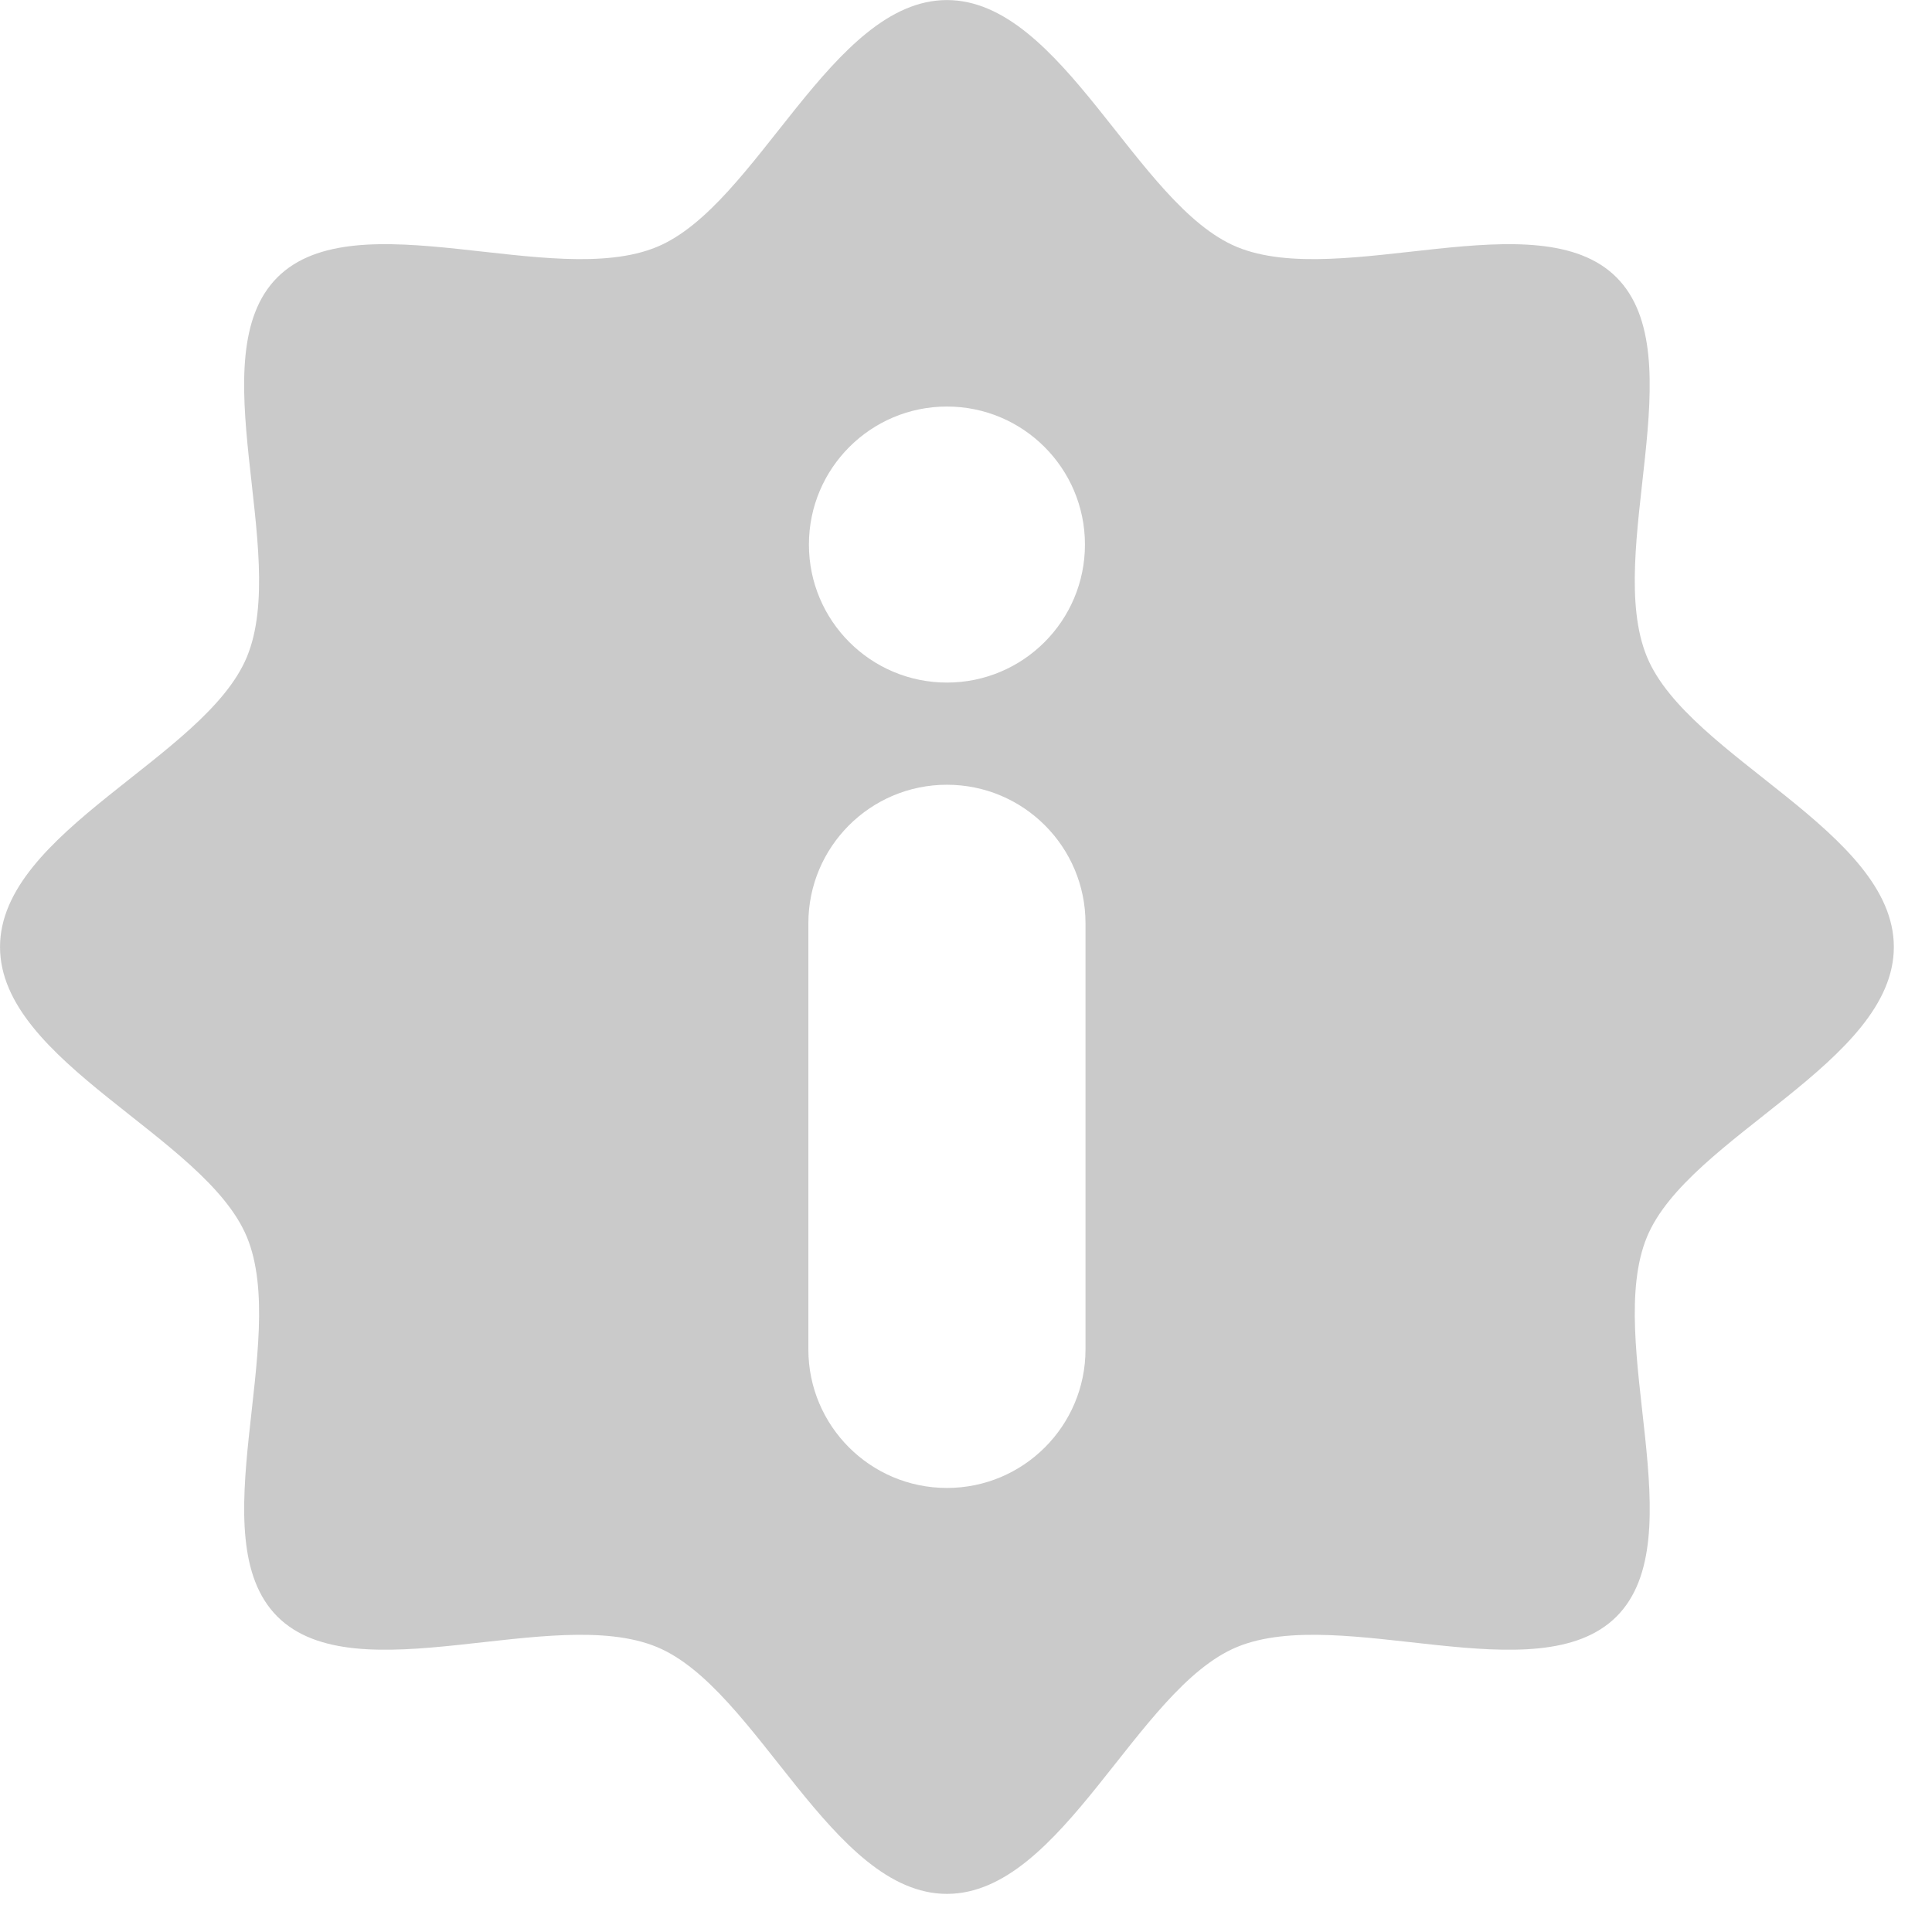
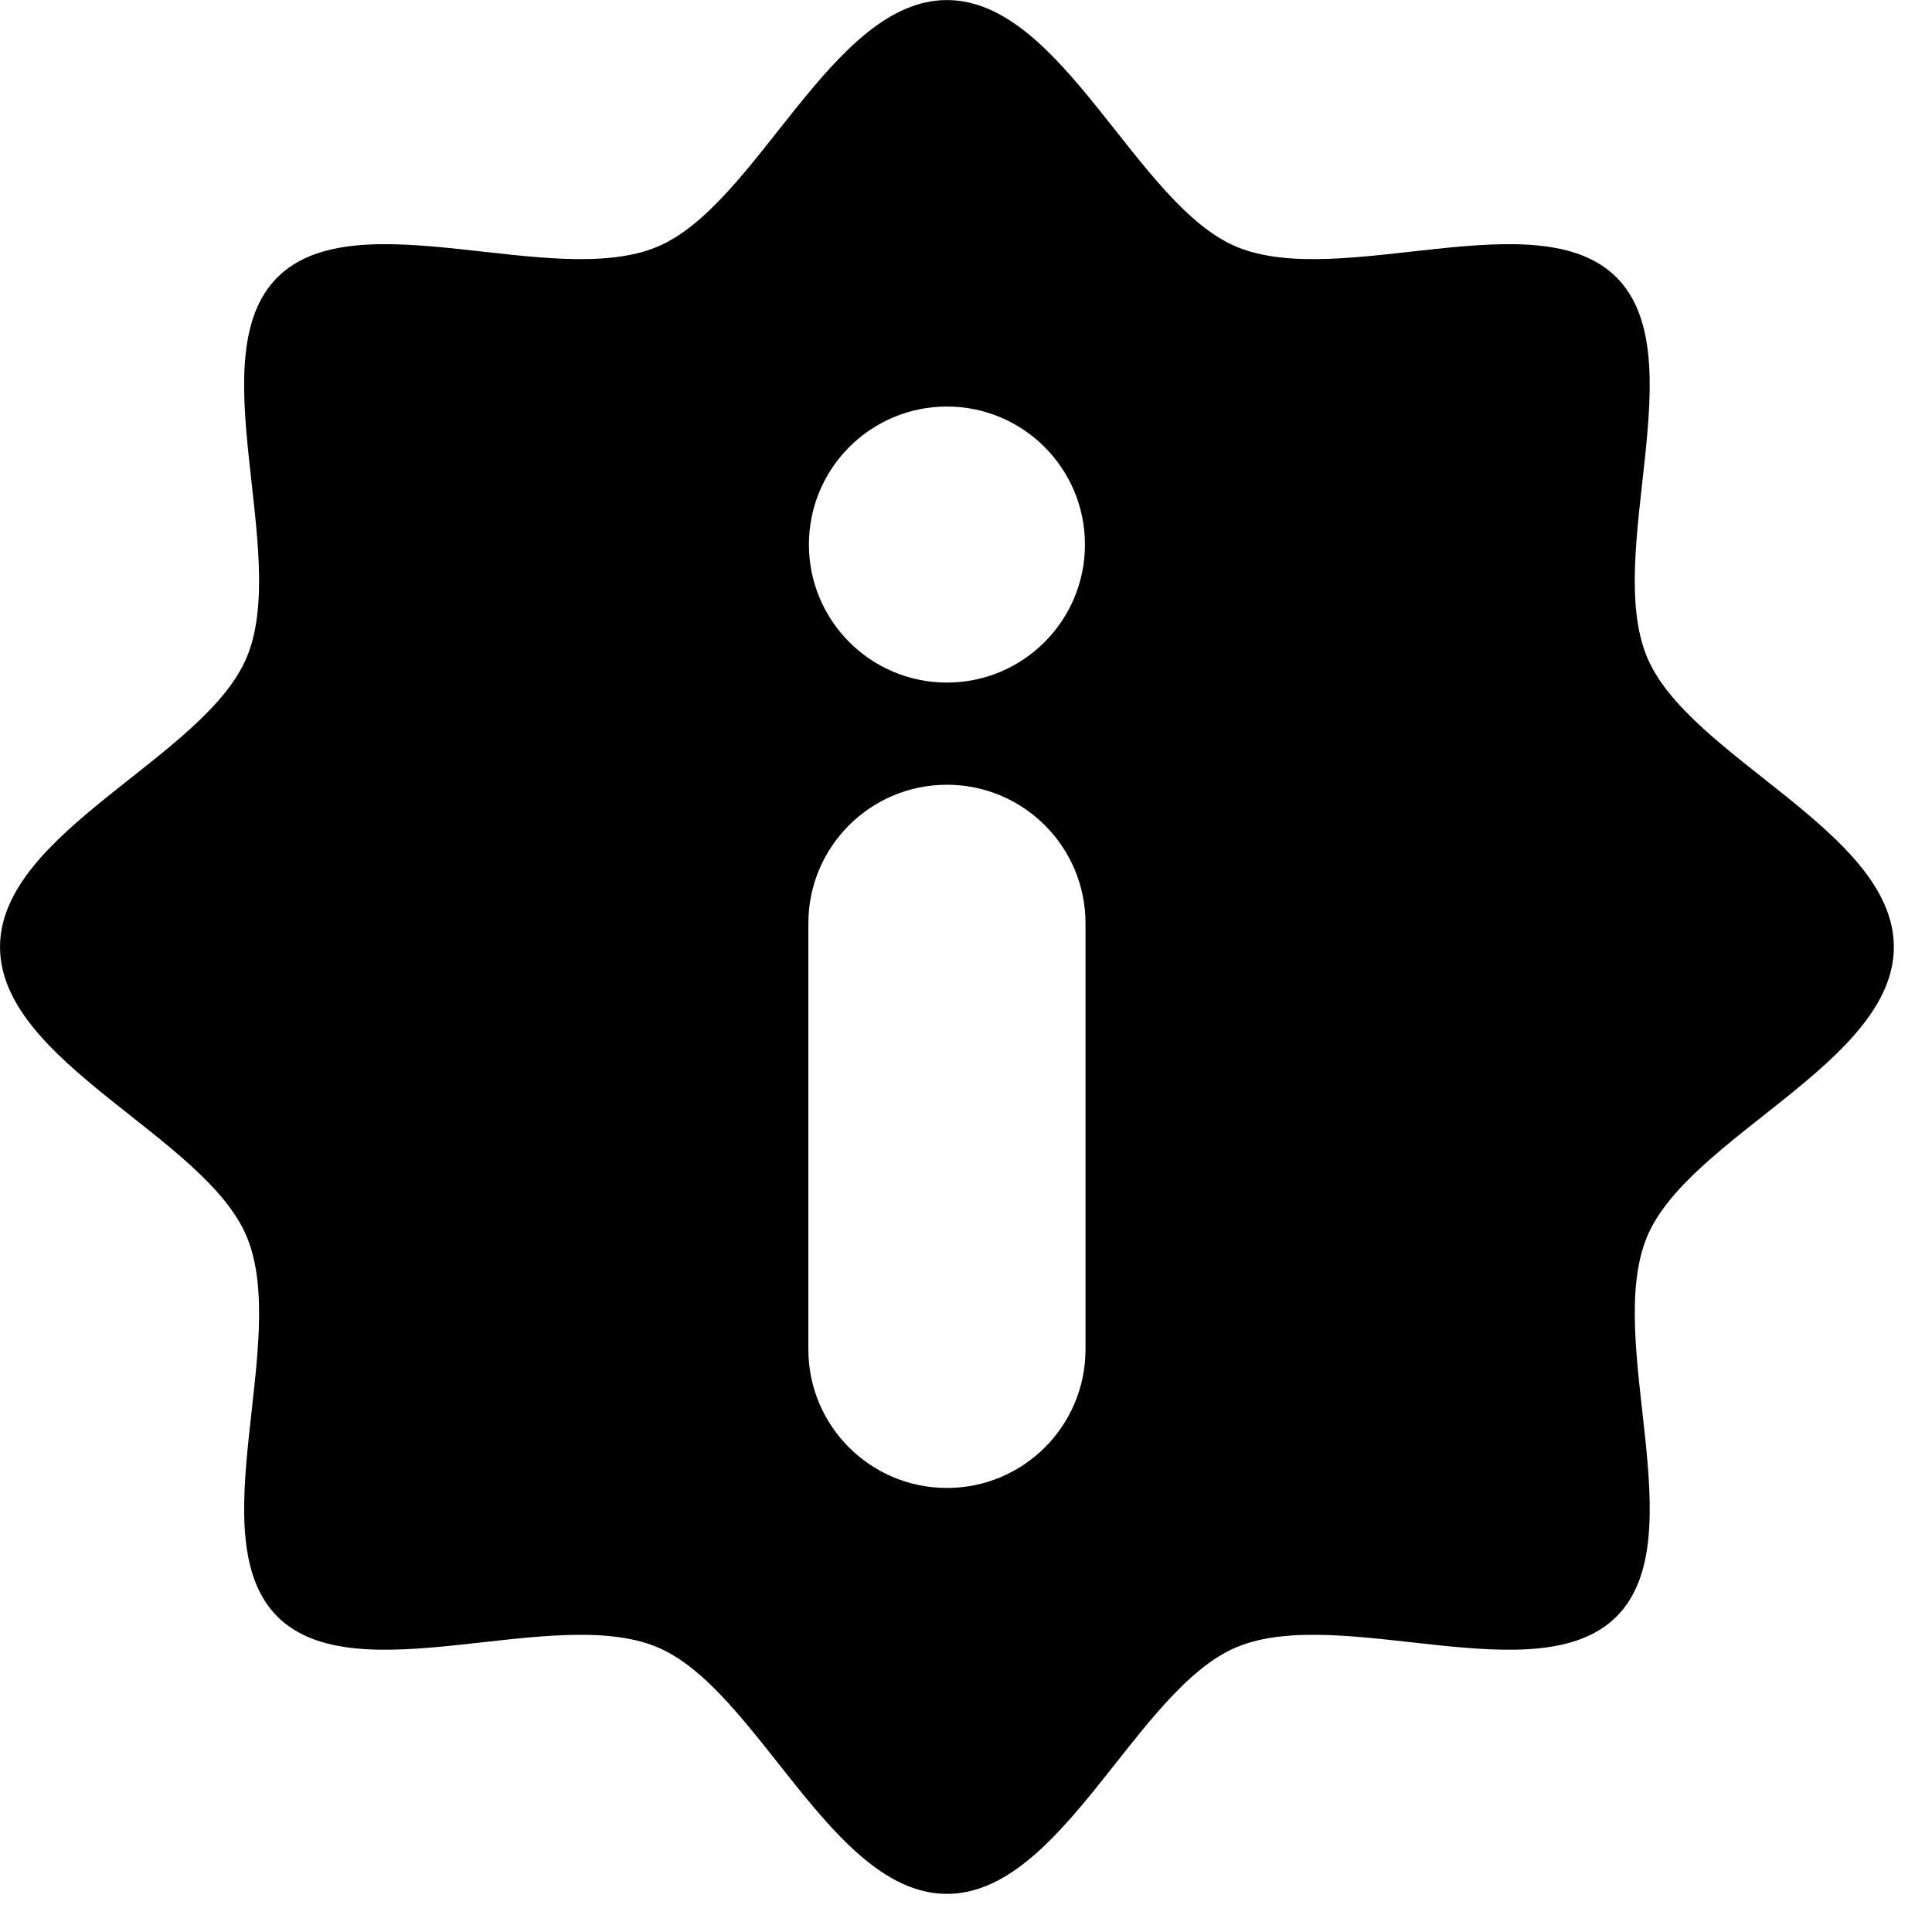
- <svg xmlns="http://www.w3.org/2000/svg" width="100%" height="100%" viewBox="0 0 16 16" version="1.1" xml:space="preserve" style="fill-rule:evenodd;clip-rule:evenodd;stroke-linejoin:round;stroke-miterlimit:2;">
+ <svg xmlns="http://www.w3.org/2000/svg" class="offer-icon" viewBox="0 0 16 16" version="1.1" xml:space="preserve" style="fill-rule:evenodd;clip-rule:evenodd;stroke-linejoin:round;stroke-miterlimit:2;">
  <g transform="matrix(1,0,0,1,-962.244,-883.973)">
    <g transform="matrix(0.765063,-2.03979e-32,-2.03979e-32,-0.765063,868.954,1141.04)">
-       <path d="M139.766,322.619C139.299,321.491 140.286,319.359 139.436,318.509C138.586,317.66 136.454,318.646 135.327,318.179C134.239,317.728 133.439,315.507 132.188,315.507C130.937,315.507 130.137,317.728 129.049,318.179C127.922,318.646 125.79,317.66 124.94,318.509C124.091,319.359 125.077,321.491 124.61,322.618C124.159,323.706 121.938,324.506 121.938,325.757C121.938,327.008 124.159,327.808 124.61,328.896C125.077,330.023 124.09,332.155 124.94,333.005C125.79,333.855 127.922,332.868 129.049,333.335C130.137,333.786 130.937,336.007 132.188,336.007C133.439,336.007 134.239,333.786 135.326,333.335C136.454,332.868 138.586,333.855 139.436,333.005C140.285,332.155 139.299,330.023 139.766,328.896C140.217,327.808 142.438,327.008 142.438,325.757C142.438,324.506 140.217,323.706 139.766,322.619ZM132.188,331.607C131.363,331.607 130.694,330.938 130.694,330.113C130.694,329.288 131.363,328.619 132.188,328.619C133.013,328.619 133.682,329.288 133.682,330.113C133.682,330.938 133.013,331.607 132.188,331.607ZM133.688,326.013C133.688,326.841 133.017,327.513 132.188,327.513C131.359,327.513 130.688,326.841 130.688,326.013L130.688,321.401C130.688,320.573 131.359,319.901 132.188,319.901C133.017,319.901 133.688,320.573 133.688,321.401L133.688,326.013Z" style="fill:rgb(202,202,202);fill-rule:nonzero;" />
+       <path d="M139.766,322.619C139.299,321.491 140.286,319.359 139.436,318.509C138.586,317.66 136.454,318.646 135.327,318.179C134.239,317.728 133.439,315.507 132.188,315.507C130.937,315.507 130.137,317.728 129.049,318.179C127.922,318.646 125.79,317.66 124.94,318.509C124.091,319.359 125.077,321.491 124.61,322.618C124.159,323.706 121.938,324.506 121.938,325.757C121.938,327.008 124.159,327.808 124.61,328.896C125.077,330.023 124.09,332.155 124.94,333.005C125.79,333.855 127.922,332.868 129.049,333.335C130.137,333.786 130.937,336.007 132.188,336.007C133.439,336.007 134.239,333.786 135.326,333.335C136.454,332.868 138.586,333.855 139.436,333.005C140.285,332.155 139.299,330.023 139.766,328.896C140.217,327.808 142.438,327.008 142.438,325.757C142.438,324.506 140.217,323.706 139.766,322.619ZM132.188,331.607C131.363,331.607 130.694,330.938 130.694,330.113C130.694,329.288 131.363,328.619 132.188,328.619C133.013,328.619 133.682,329.288 133.682,330.113C133.682,330.938 133.013,331.607 132.188,331.607ZM133.688,326.013C133.688,326.841 133.017,327.513 132.188,327.513C131.359,327.513 130.688,326.841 130.688,326.013L130.688,321.401C130.688,320.573 131.359,319.901 132.188,319.901C133.017,319.901 133.688,320.573 133.688,321.401L133.688,326.013Z" />
    </g>
  </g>
</svg>
